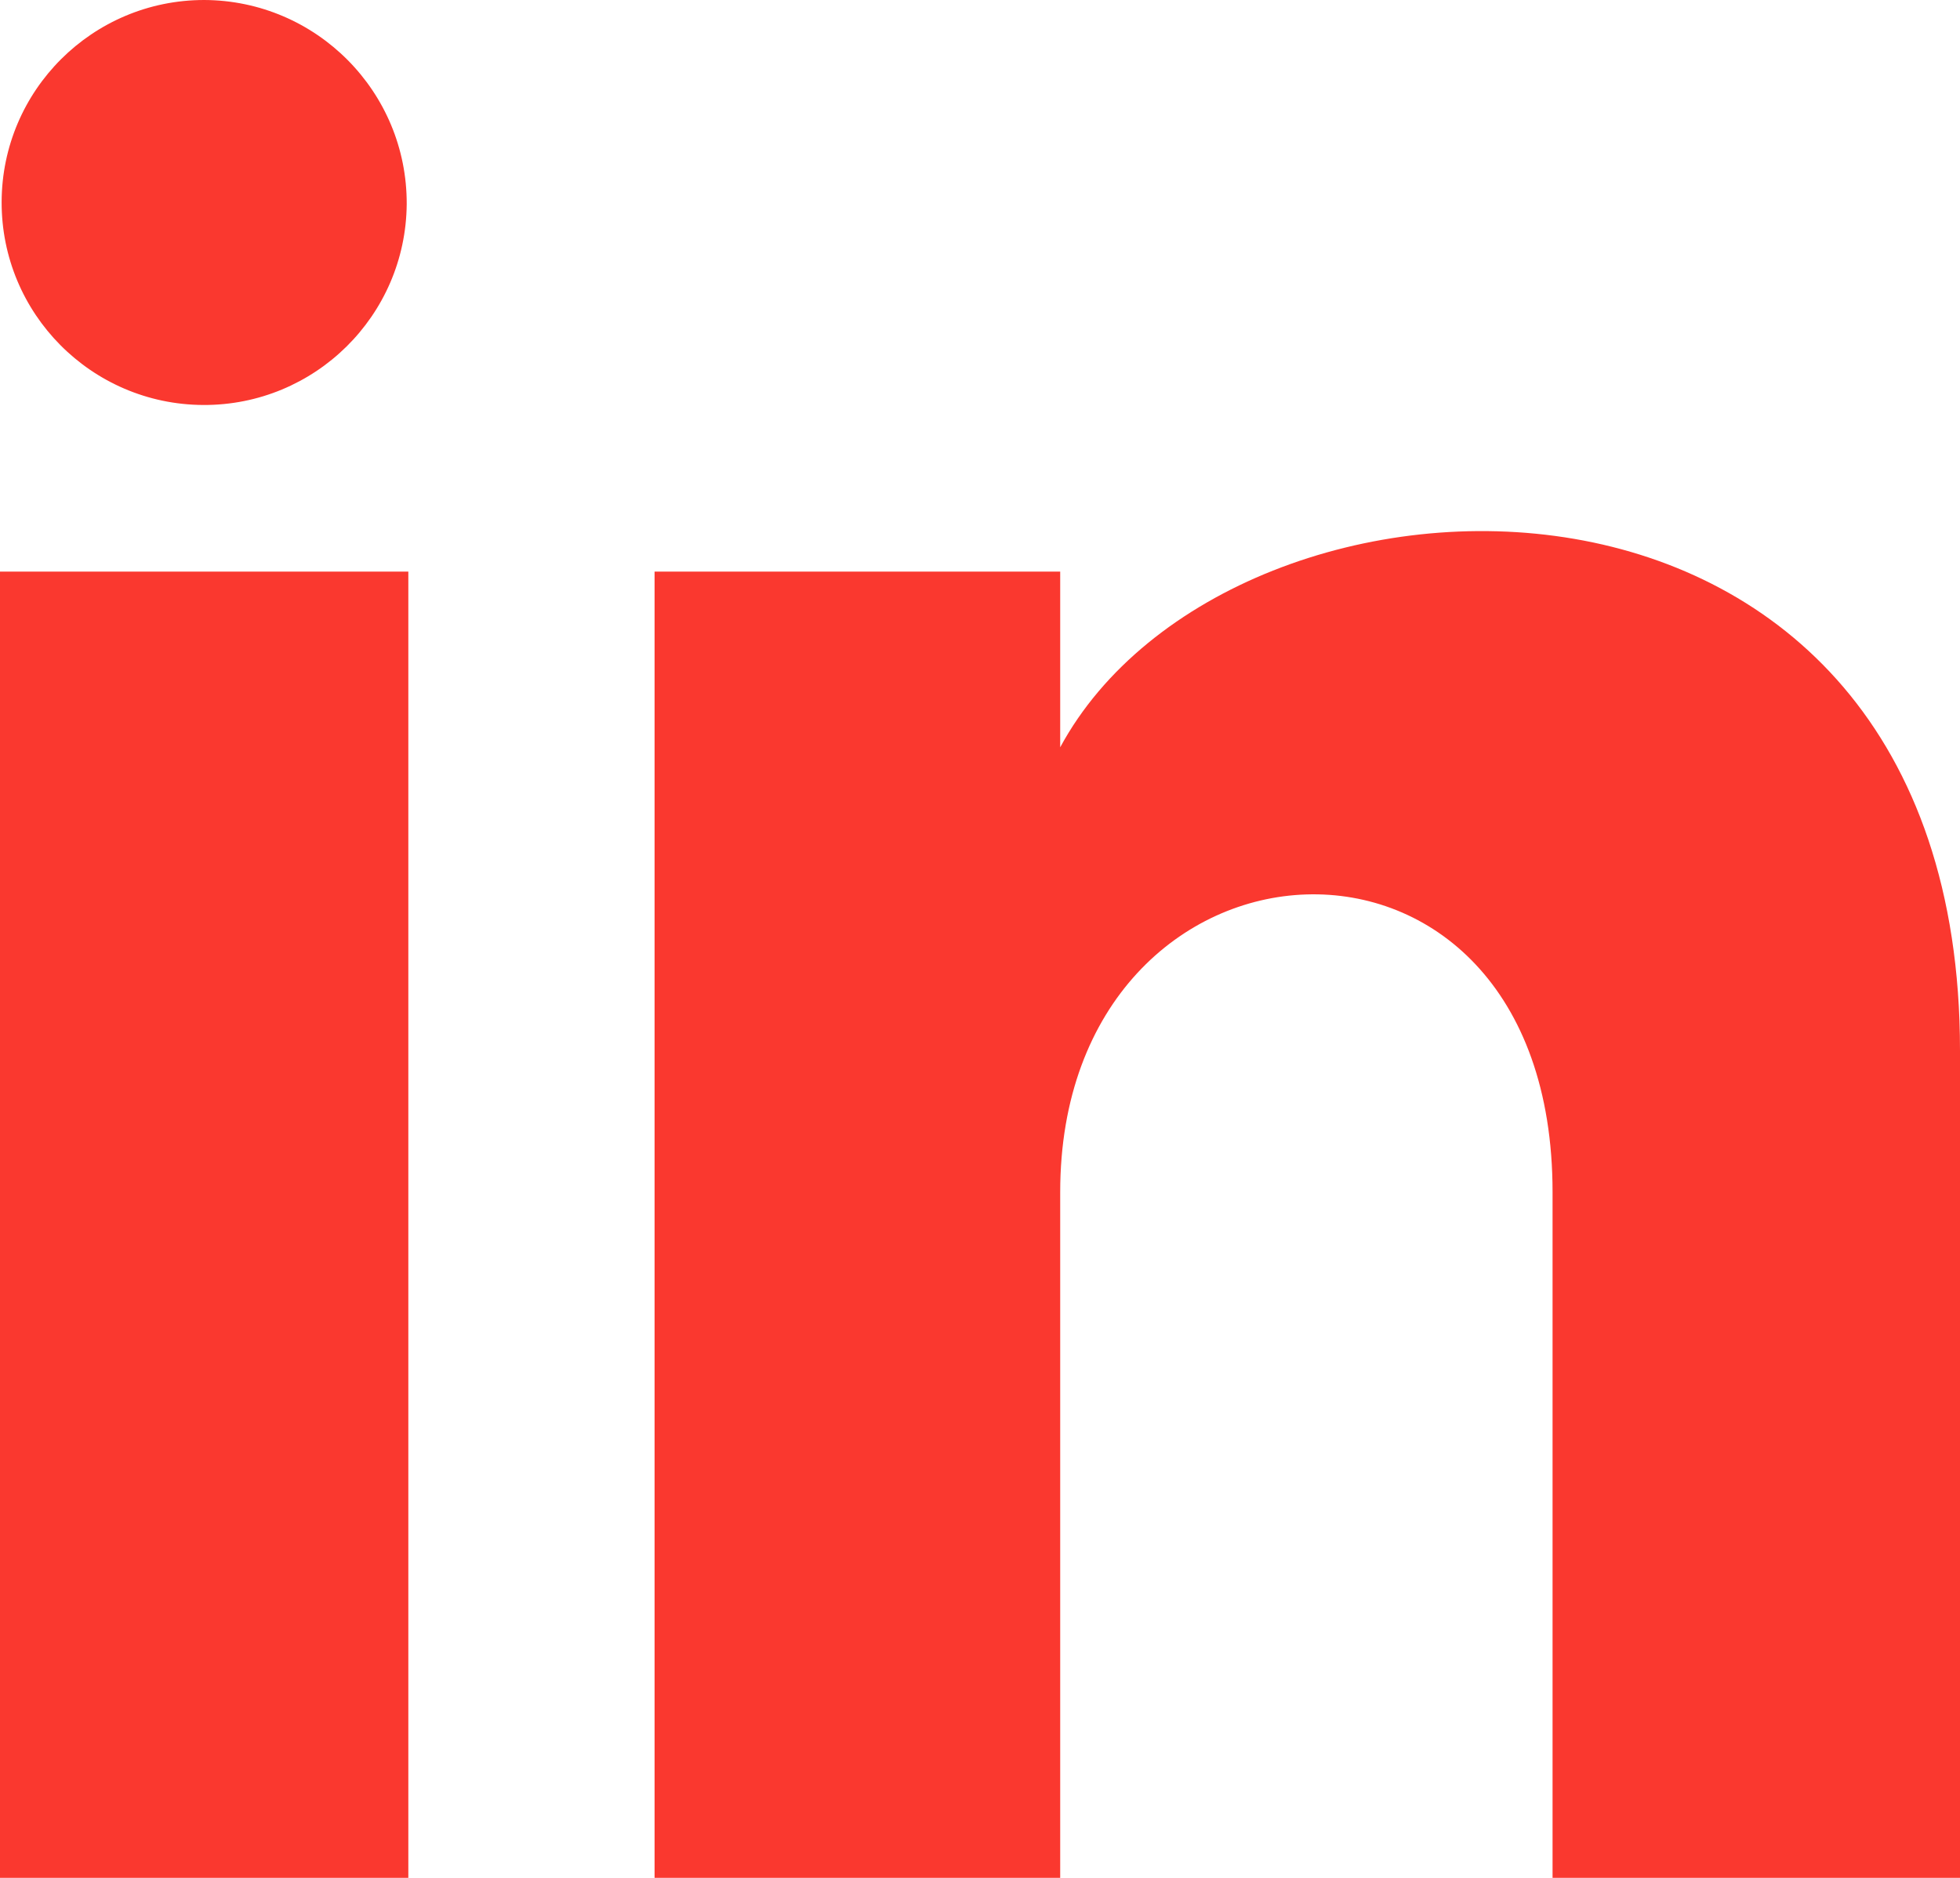
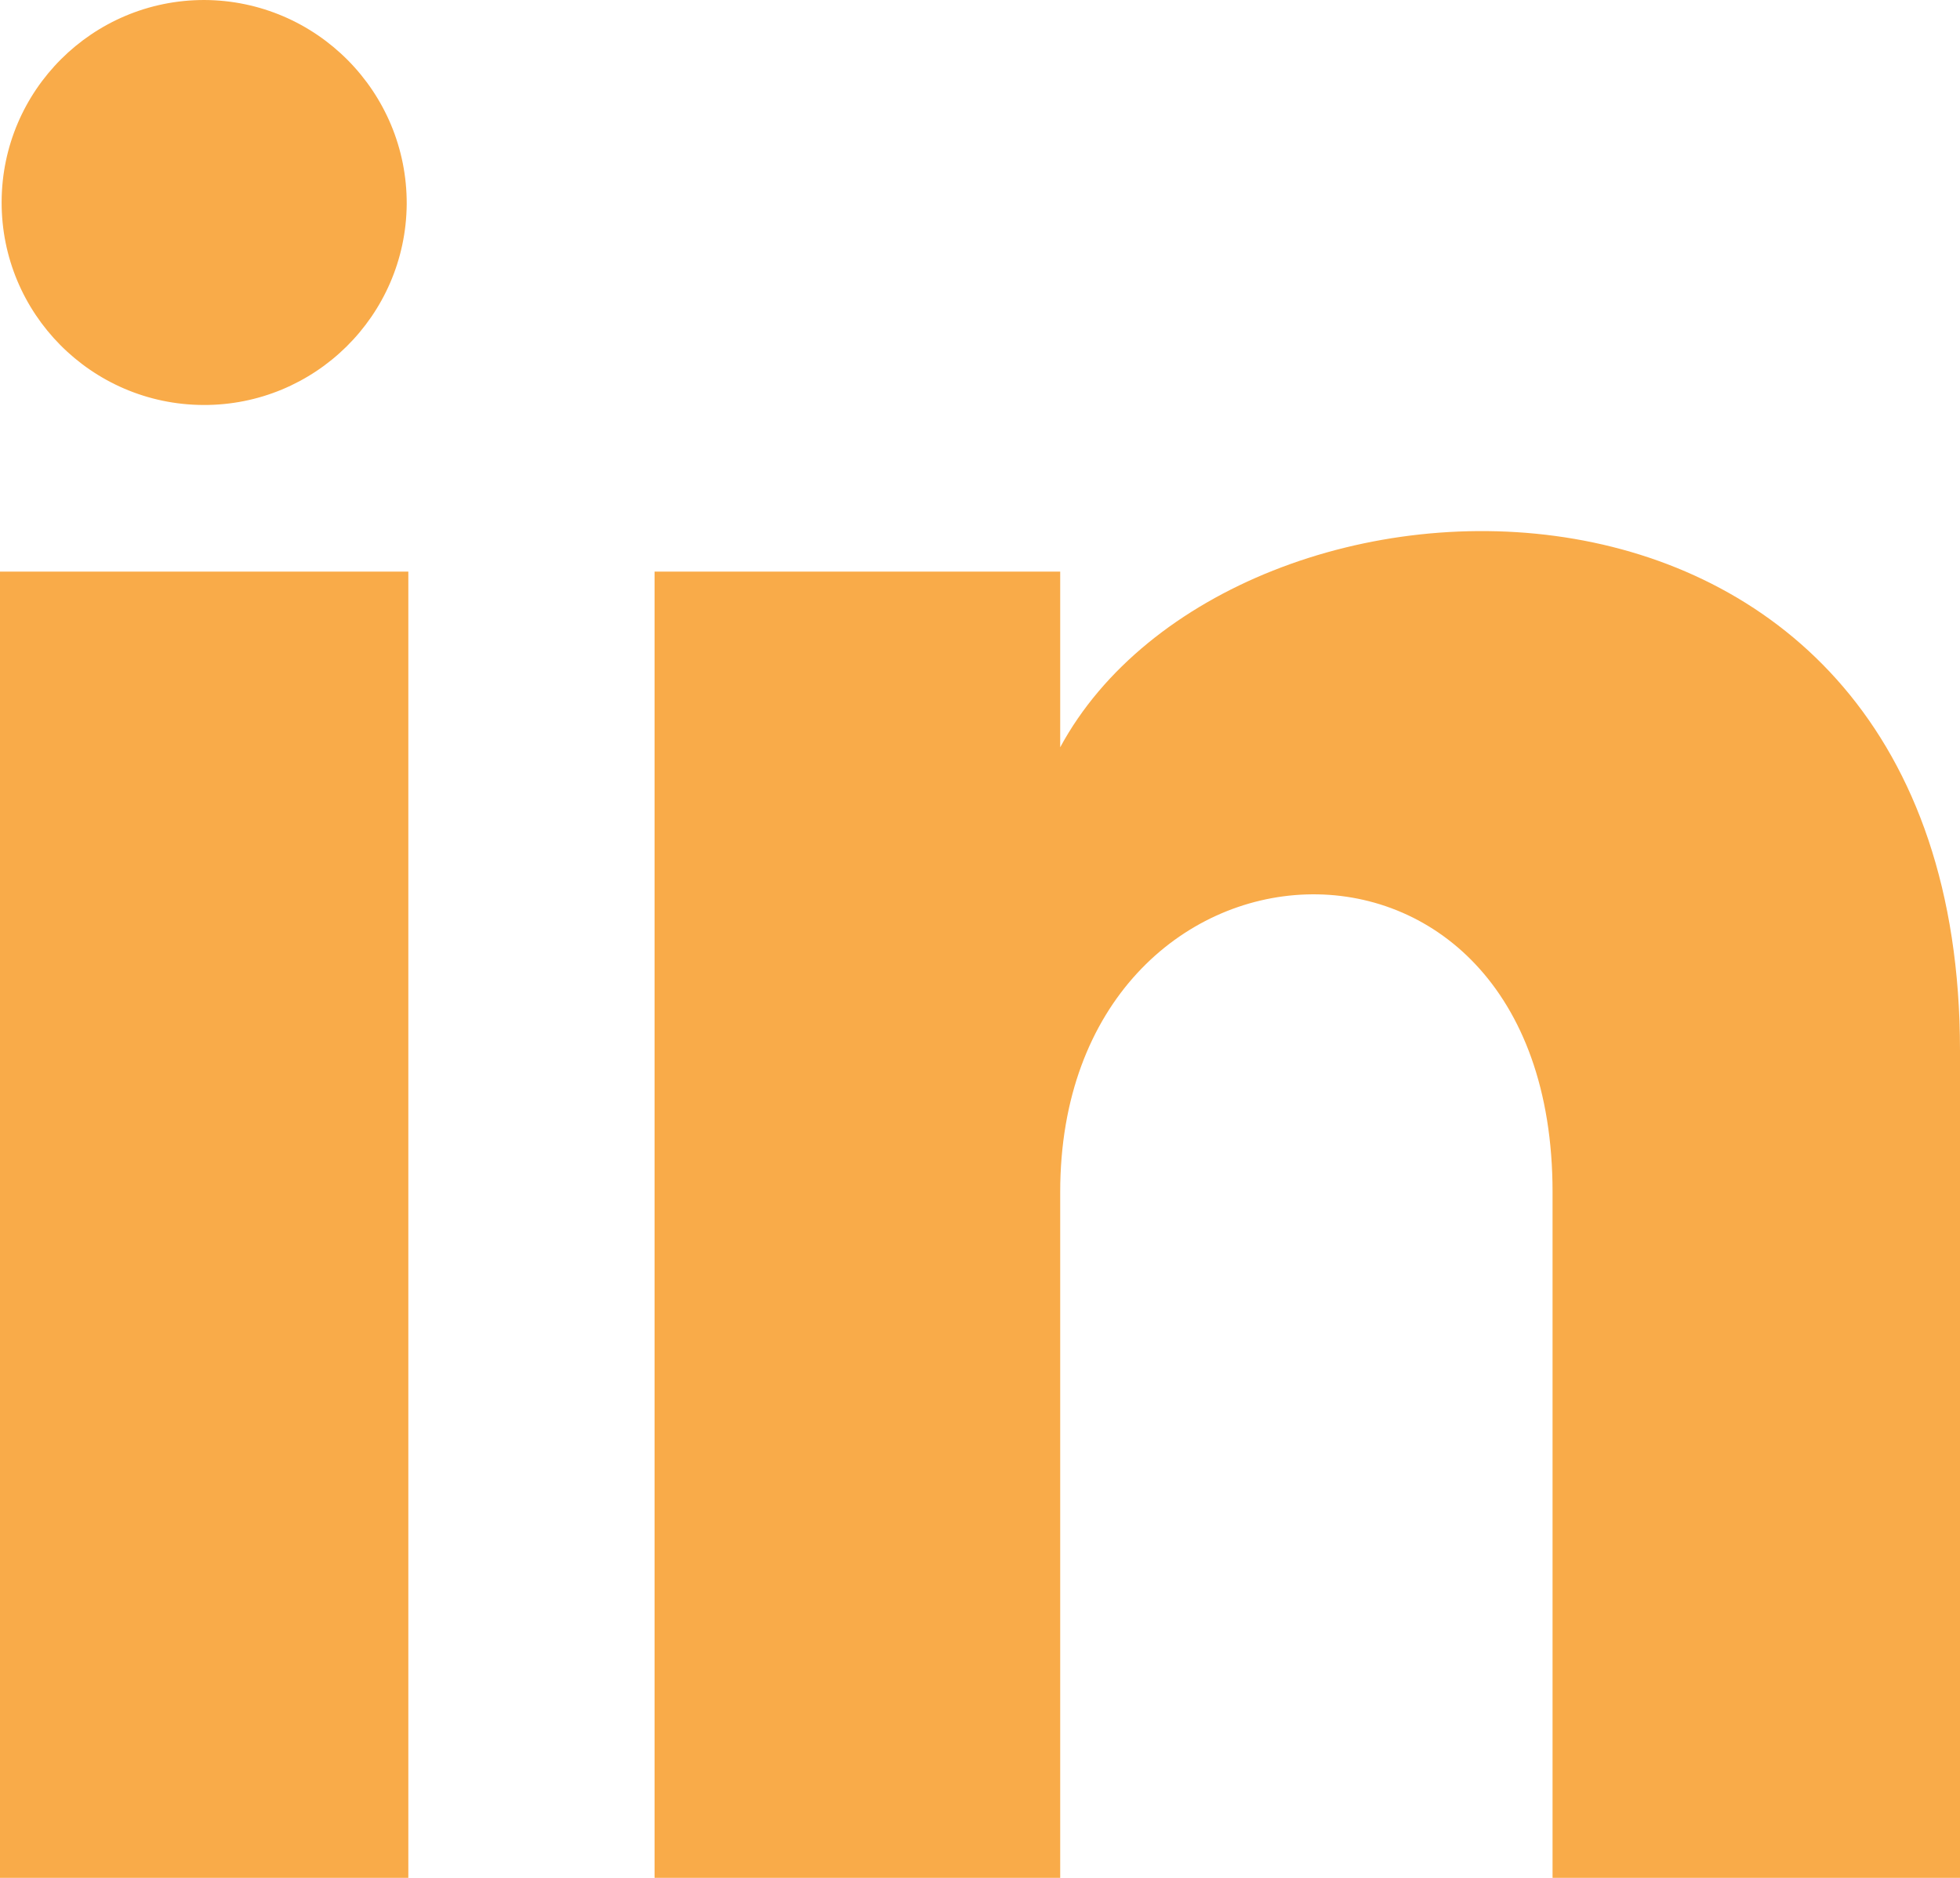
<svg xmlns="http://www.w3.org/2000/svg" width="50.736" height="48.622" viewBox="0 0 50.736 48.622">
  <defs>
-     <style>.a{fill:#fa382f;}</style>
+     <style>.a{fill:#f9ab49;}</style>
  </defs>
  <path class="a" d="M10.528,6.285A5.243,5.243,0,1,1,5.285,1,5.263,5.263,0,0,1,10.528,6.285ZM10.57,15.8H0V49.622H10.57Zm16.874,0h-10.5V49.622h10.5V31.866c0-9.872,12.745-10.68,12.745,0V49.622H50.736V28.2c0-16.658-18.861-16.051-23.292-7.851V15.8Z" transform="translate(0 -1)" />
</svg>
